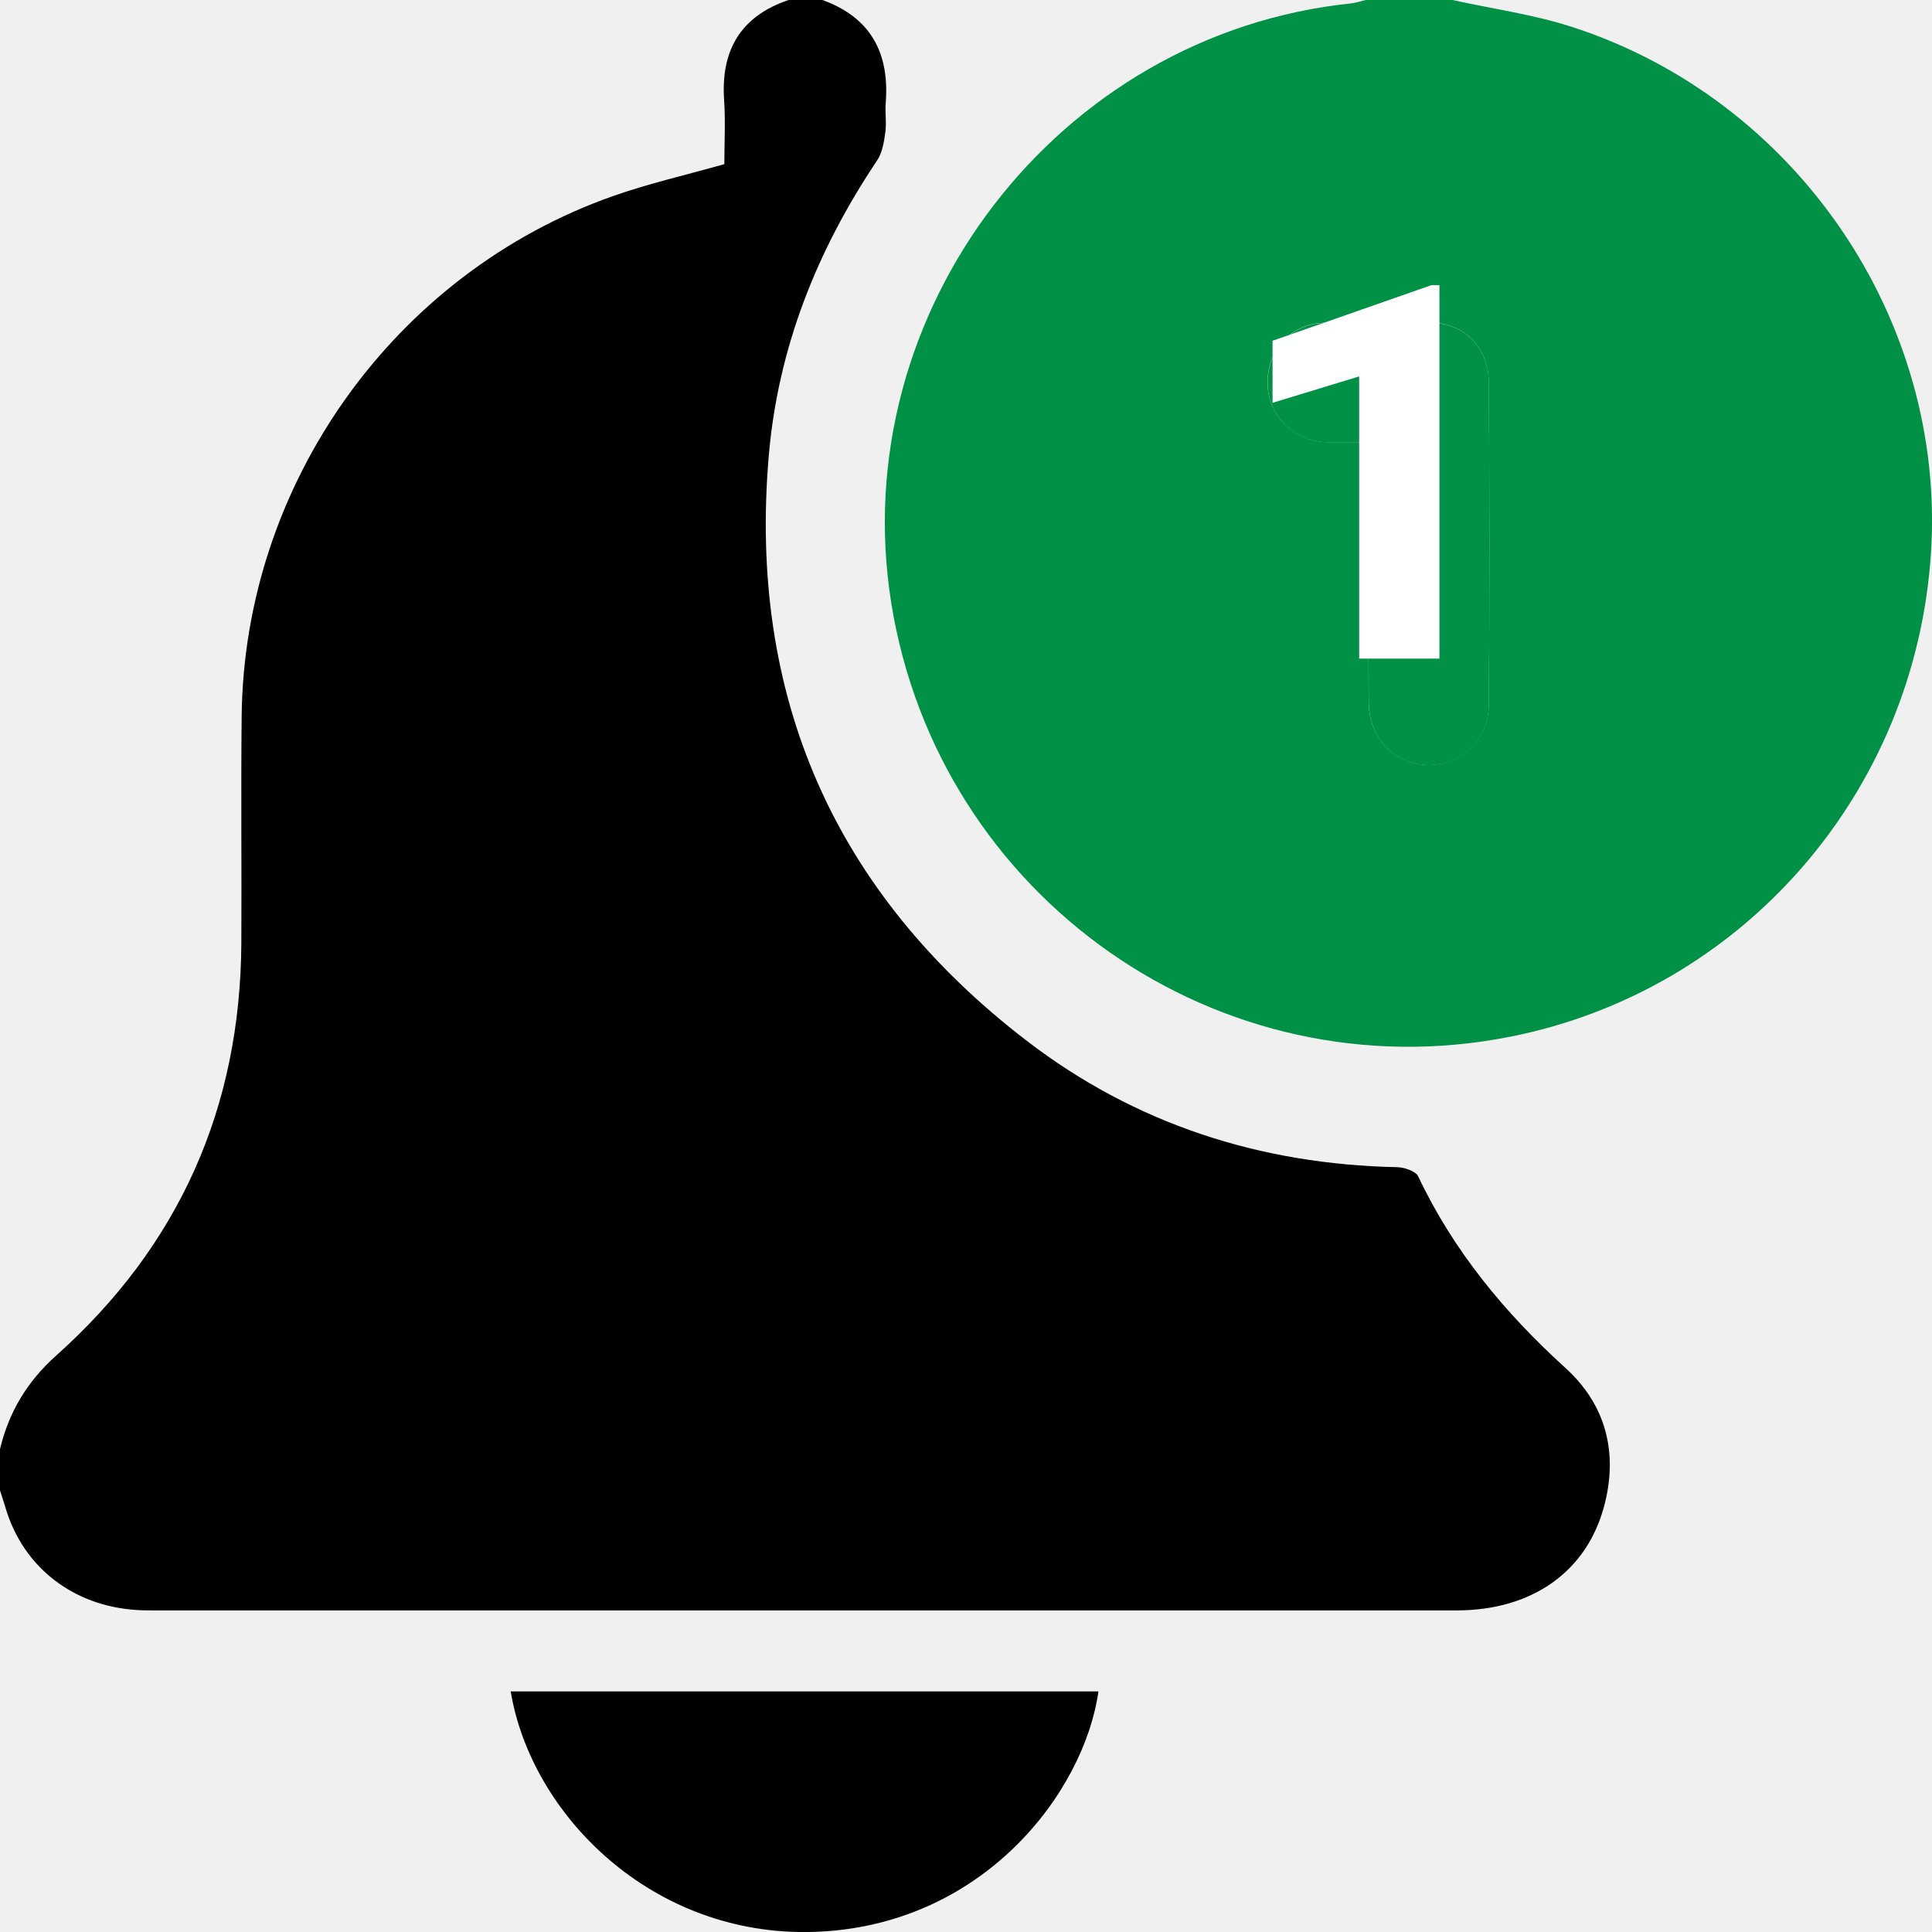
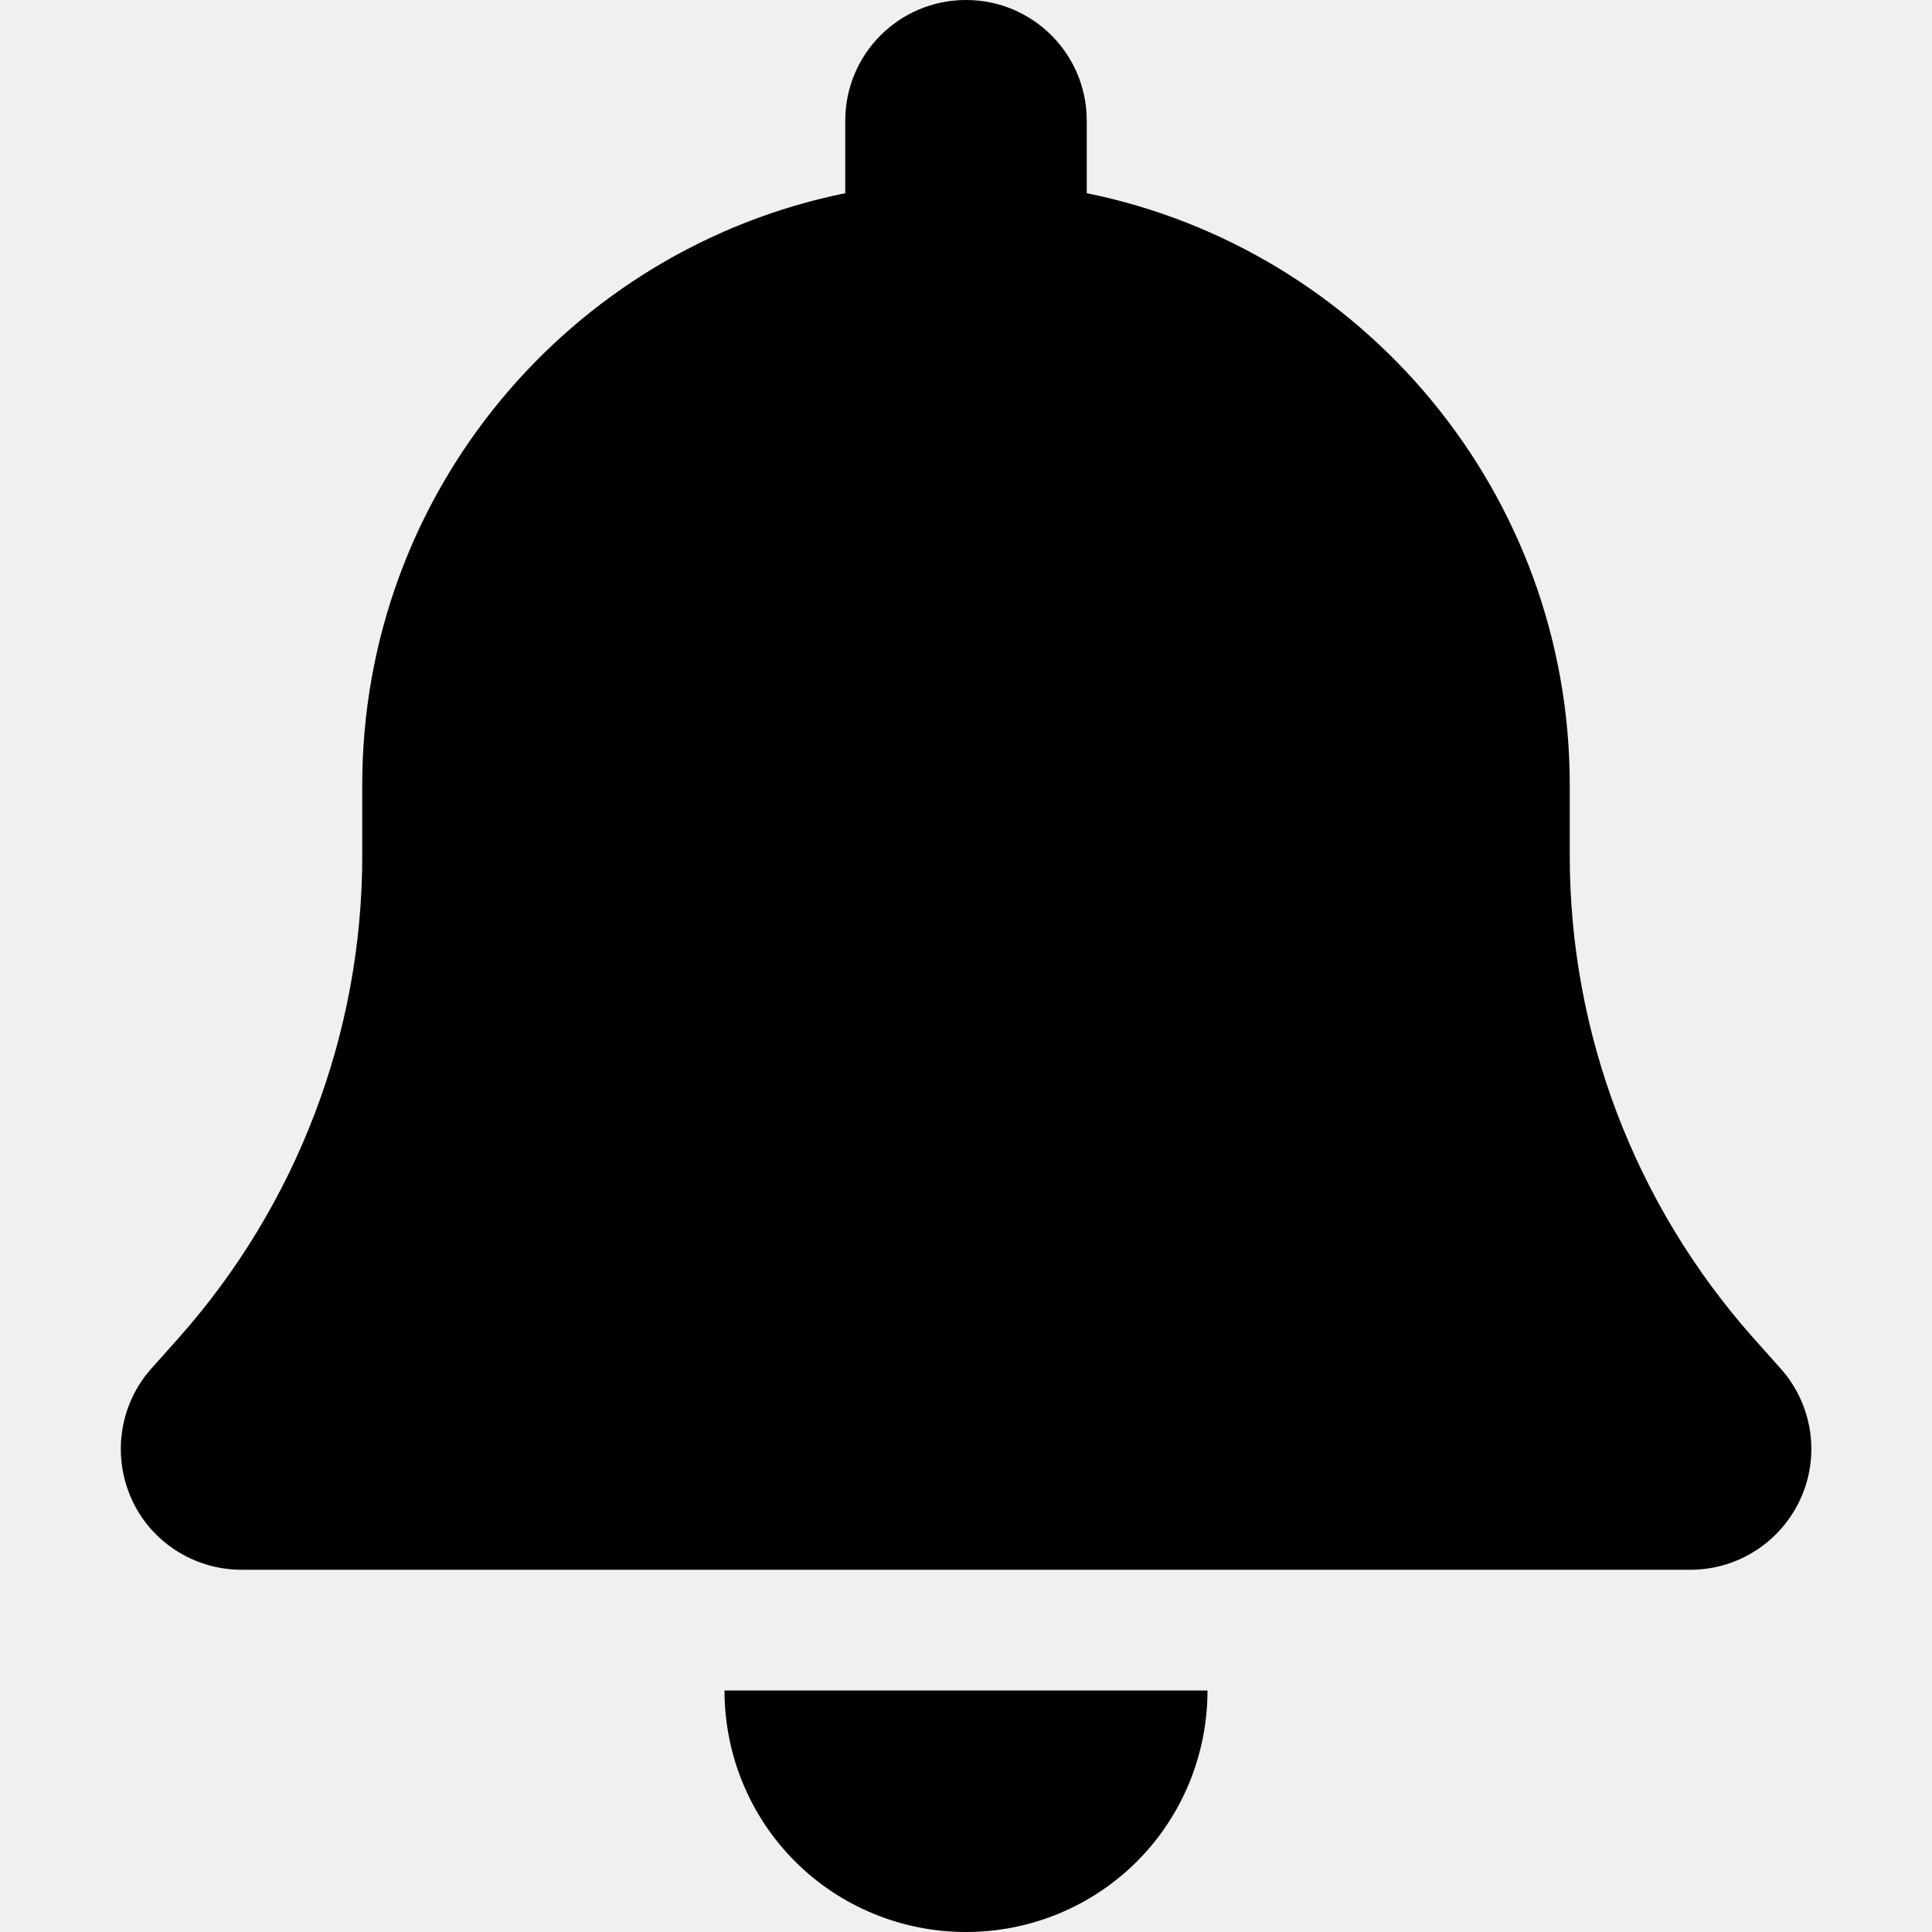
- <svg xmlns="http://www.w3.org/2000/svg" width="24" height="24" viewBox="0 0 24 24" fill="none">
-   <g clip-path="url(#clip0_853_305)">
-     <path d="M0 18.517V18.001C0.11 17.542 0.337 17.162 0.695 16.842C2.224 15.477 2.988 13.761 2.998 11.711C3.003 10.774 2.992 9.836 3.002 8.899C3.031 6.013 4.895 3.395 7.614 2.436C8.059 2.279 8.523 2.174 8.998 2.039C8.998 1.784 9.013 1.511 8.995 1.24C8.954 0.623 9.201 0.202 9.795 0H10.216C10.817 0.217 11.051 0.659 11.003 1.277C10.993 1.401 11.015 1.529 10.997 1.652C10.981 1.77 10.958 1.901 10.894 1.996C10.15 3.106 9.668 4.315 9.551 5.649C9.29 8.657 10.367 11.098 12.757 12.931C14.103 13.963 15.654 14.464 17.354 14.499C17.445 14.501 17.585 14.547 17.617 14.613C18.056 15.54 18.69 16.306 19.445 16.992C19.948 17.447 20.103 18.043 19.929 18.703C19.713 19.525 19.03 20.004 18.099 20.005C12.702 20.005 7.305 20.005 1.909 20.005C1.839 20.005 1.769 20.005 1.698 20C0.909 19.951 0.29 19.469 0.071 18.738C0.049 18.664 0.024 18.59 0.001 18.517H0Z" fill="black" />
-     <path d="M6.344 21.011H13.645C13.47 22.264 12.208 23.936 10.101 23.999C8.093 24.058 6.596 22.535 6.344 21.011Z" fill="black" />
-     <path d="M18.043 0C18.536 0.109 19.041 0.178 19.52 0.332C22.316 1.233 24.177 3.971 23.987 6.873C23.793 9.847 21.652 12.307 18.758 12.879C15.142 13.595 11.655 11.148 11.071 7.487C10.493 3.868 13.142 0.417 16.786 0.042C16.846 0.035 16.906 0.014 16.966 0C17.325 0 17.685 0 18.044 0H18.043ZM17 5.495C17 5.624 17 5.709 17 5.794C17 6.77 16.997 7.745 17.002 8.721C17.005 9.167 17.321 9.495 17.736 9.502C18.133 9.51 18.489 9.19 18.493 8.765C18.506 7.422 18.504 6.08 18.493 4.737C18.49 4.342 18.214 4.036 17.831 4.012C17.357 3.983 16.878 3.981 16.405 4.013C16 4.04 15.728 4.393 15.746 4.787C15.765 5.174 16.077 5.478 16.481 5.493C16.642 5.5 16.805 5.493 16.999 5.493L17 5.495Z" fill="#009046" />
-     <path d="M17 5.495C16.806 5.495 16.644 5.501 16.482 5.495C16.078 5.48 15.766 5.177 15.748 4.789C15.729 4.396 16.001 4.042 16.406 4.015C16.879 3.983 17.358 3.985 17.832 4.014C18.215 4.037 18.491 4.344 18.494 4.74C18.505 6.083 18.506 7.425 18.494 8.768C18.49 9.193 18.134 9.512 17.737 9.504C17.321 9.497 17.006 9.169 17.003 8.724C16.998 7.747 17.001 6.772 17.001 5.796C17.001 5.71 17.001 5.626 17.001 5.497L17 5.495Z" fill="#009046" />
-     <path d="M17.881 3.542V8.182H16.884V4.676L15.808 5.004V4.233L17.782 3.542H17.881Z" fill="white" />
-   </g>
-   <defs>
-     <clipPath id="clip0_853_305">
-       <rect width="24" height="24" fill="white" />
-     </clipPath>
-   </defs>
+ <svg xmlns="http://www.w3.org/2000/svg" viewBox="0 0 448 512" width="18" height="18">
+   <path d="M224 0c-17.7 0-32 14.3-32 32l0 19.2C119 66 64 130.6 64 208l0 18.8c0 47-17.3 92.4-48.5 127.6l-7.4 8.3c-8.4 9.4-10.4 22.9-5.3 34.4S19.4 416 32 416l384 0c12.6 0 24-7.4 29.2-18.9s3.1-25-5.3-34.4l-7.4-8.3C401.3 319.2 384 273.9 384 226.8l0-18.8c0-77.4-55-142-128-156.8L256 32c0-17.7-14.3-32-32-32zm45.3 493.3c12-12 18.7-28.3 18.7-45.3l-64 0-64 0c0 17 6.7 33.3 18.7 45.3s28.3 18.7 45.3 18.7s33.3-6.7 45.3-18.7z" />
</svg>
